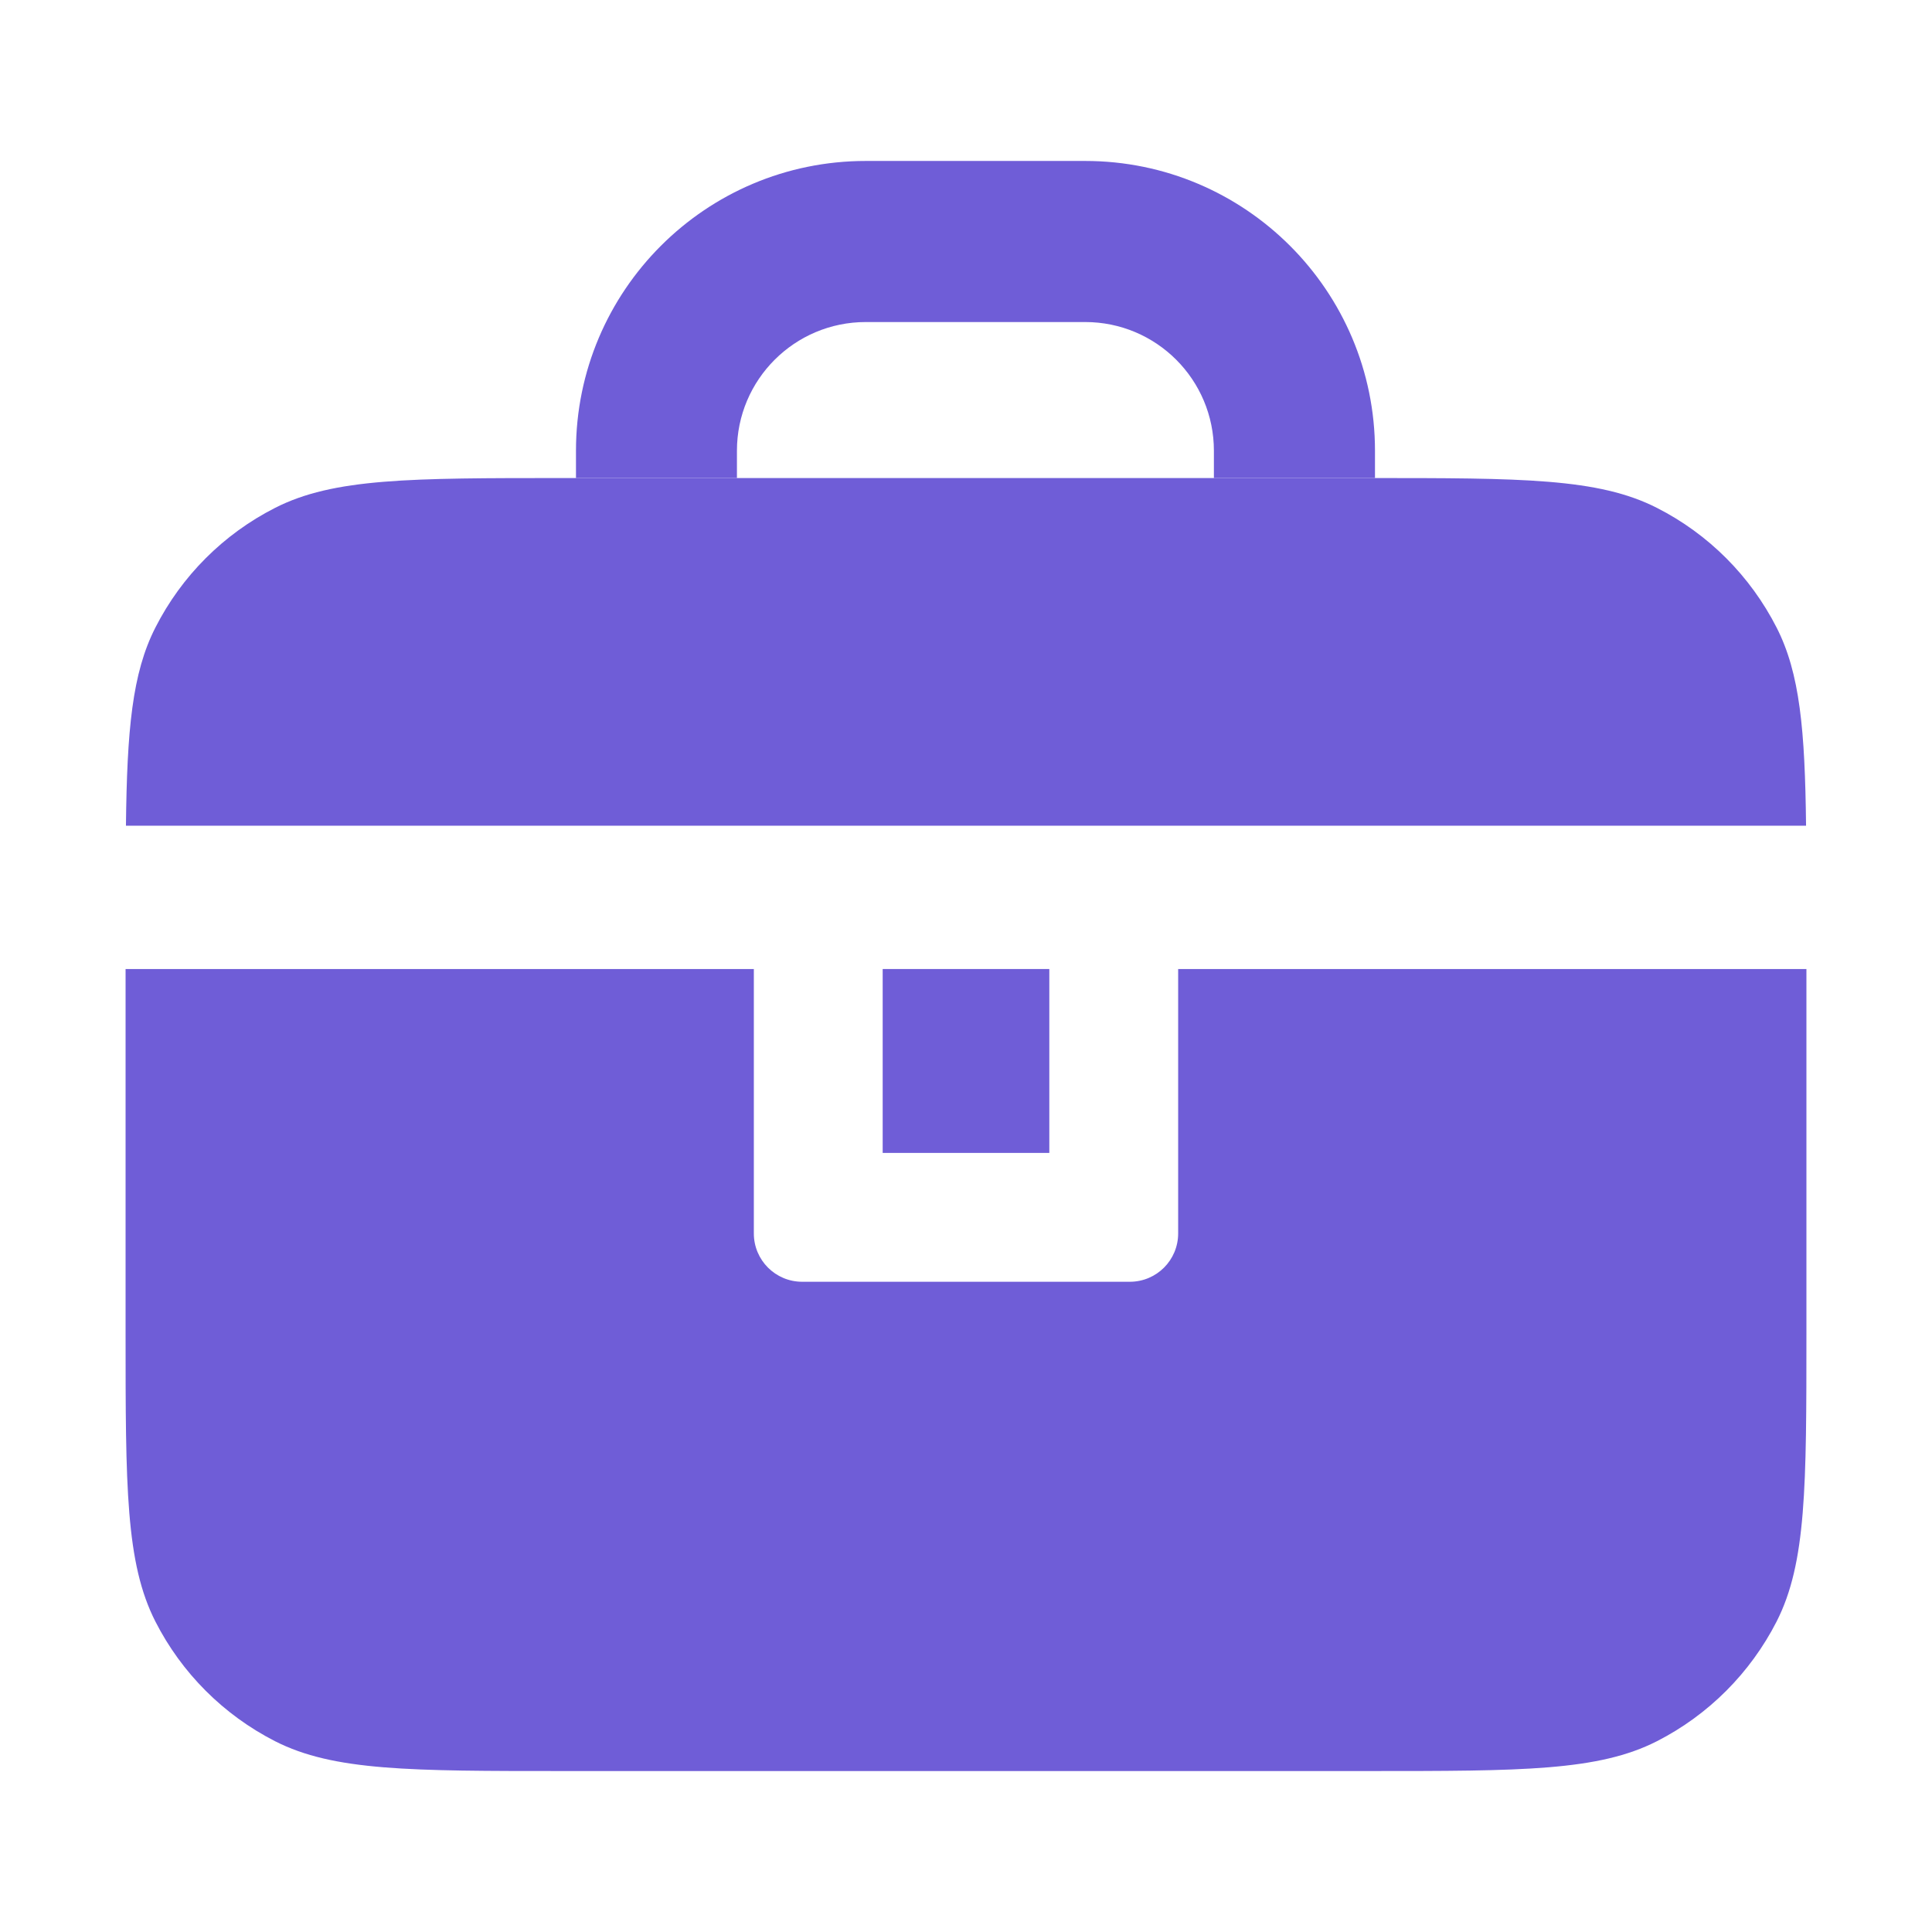
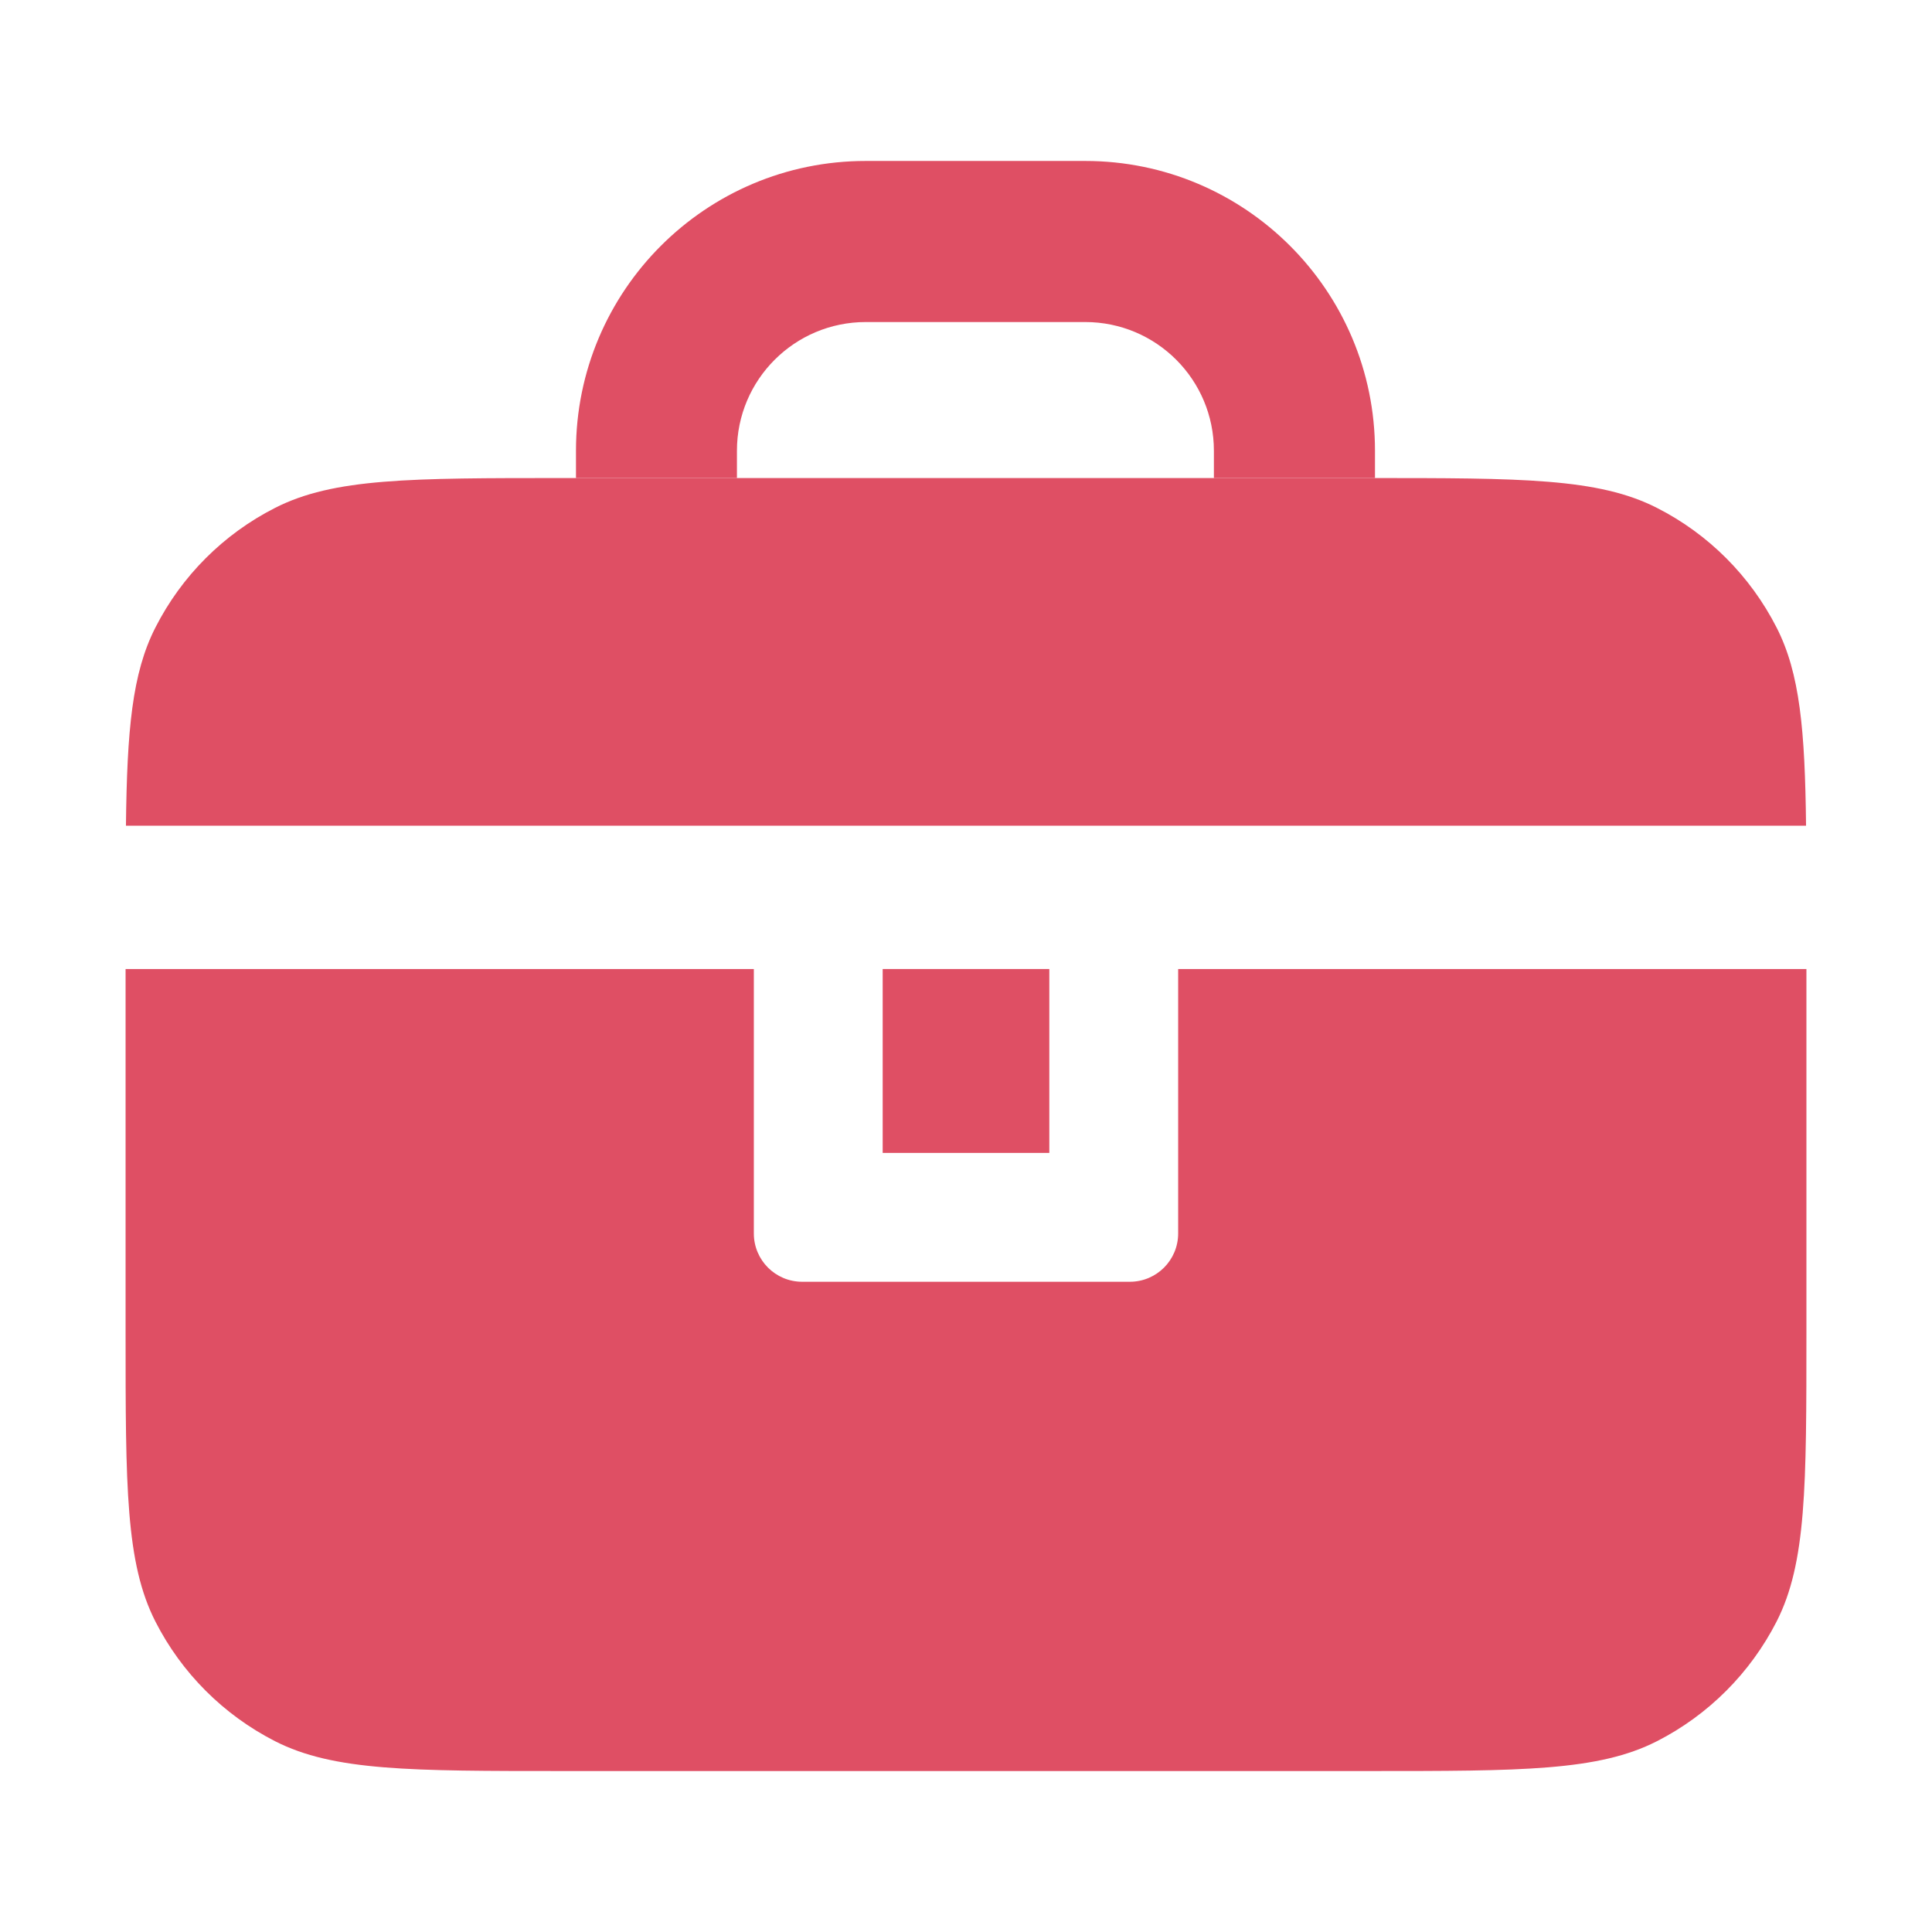
<svg xmlns="http://www.w3.org/2000/svg" width="16" height="16" viewBox="0 0 16 16" fill="none">
-   <path d="M7.17 2.667H8.987C9.576 2.667 10.053 3.144 10.053 3.733V3.959H11.333C11.351 3.959 11.369 3.959 11.387 3.959V3.733C11.387 2.408 10.312 1.333 8.987 1.333H7.17C5.844 1.333 4.77 2.408 4.77 3.733V3.959H6.103V3.733C6.103 3.144 6.581 2.667 7.17 2.667Z" fill="#6F5DD7" />
-   <path d="M14.957 6.838H1.043C1.052 6.046 1.094 5.575 1.287 5.197C1.504 4.77 1.851 4.423 2.278 4.206C2.763 3.959 3.397 3.959 4.667 3.959H11.333C12.603 3.959 13.237 3.959 13.722 4.206C14.149 4.423 14.495 4.77 14.713 5.197C14.906 5.575 14.948 6.046 14.957 6.838Z" fill="#6F5DD7" />
-   <path d="M9.757 8.025H14.96V11.04C14.96 12.309 14.96 12.944 14.713 13.429C14.495 13.855 14.149 14.202 13.722 14.42C13.237 14.667 12.603 14.667 11.333 14.667H4.667C3.397 14.667 2.763 14.667 2.278 14.42C1.851 14.202 1.504 13.855 1.287 13.429C1.04 12.944 1.04 12.309 1.04 11.04V8.025H6.243V10.215C6.243 10.436 6.422 10.615 6.643 10.615H9.357C9.578 10.615 9.757 10.436 9.757 10.215V8.025Z" fill="#6F5DD7" />
-   <path d="M7.31 8.025H8.69V9.548H7.31V8.025Z" fill="#6F5DD7" />
+   <path d="M7.17 2.667H8.987C9.576 2.667 10.053 3.144 10.053 3.733V3.959H11.333C11.351 3.959 11.369 3.959 11.387 3.959V3.733C11.387 2.408 10.312 1.333 8.987 1.333H7.17C5.844 1.333 4.77 2.408 4.77 3.733V3.959H6.103V3.733C6.103 3.144 6.581 2.667 7.17 2.667Z" fill="#DF4F64" />
+   <path d="M14.957 6.838H1.043C1.052 6.046 1.094 5.575 1.287 5.197C1.504 4.77 1.851 4.423 2.278 4.206C2.763 3.959 3.397 3.959 4.667 3.959H11.333C12.603 3.959 13.237 3.959 13.722 4.206C14.149 4.423 14.495 4.77 14.713 5.197C14.906 5.575 14.948 6.046 14.957 6.838Z" fill="#DF4F64" />
+   <path d="M9.757 8.025H14.96V11.04C14.96 12.309 14.96 12.944 14.713 13.429C14.495 13.855 14.149 14.202 13.722 14.42C13.237 14.667 12.603 14.667 11.333 14.667H4.667C3.397 14.667 2.763 14.667 2.278 14.42C1.851 14.202 1.504 13.855 1.287 13.429C1.04 12.944 1.04 12.309 1.04 11.04V8.025H6.243V10.215C6.243 10.436 6.422 10.615 6.643 10.615H9.357C9.578 10.615 9.757 10.436 9.757 10.215V8.025Z" fill="#DF4F64" />
+   <path d="M7.31 8.025H8.69V9.548H7.31V8.025Z" fill="#DF4F64" />
</svg>
